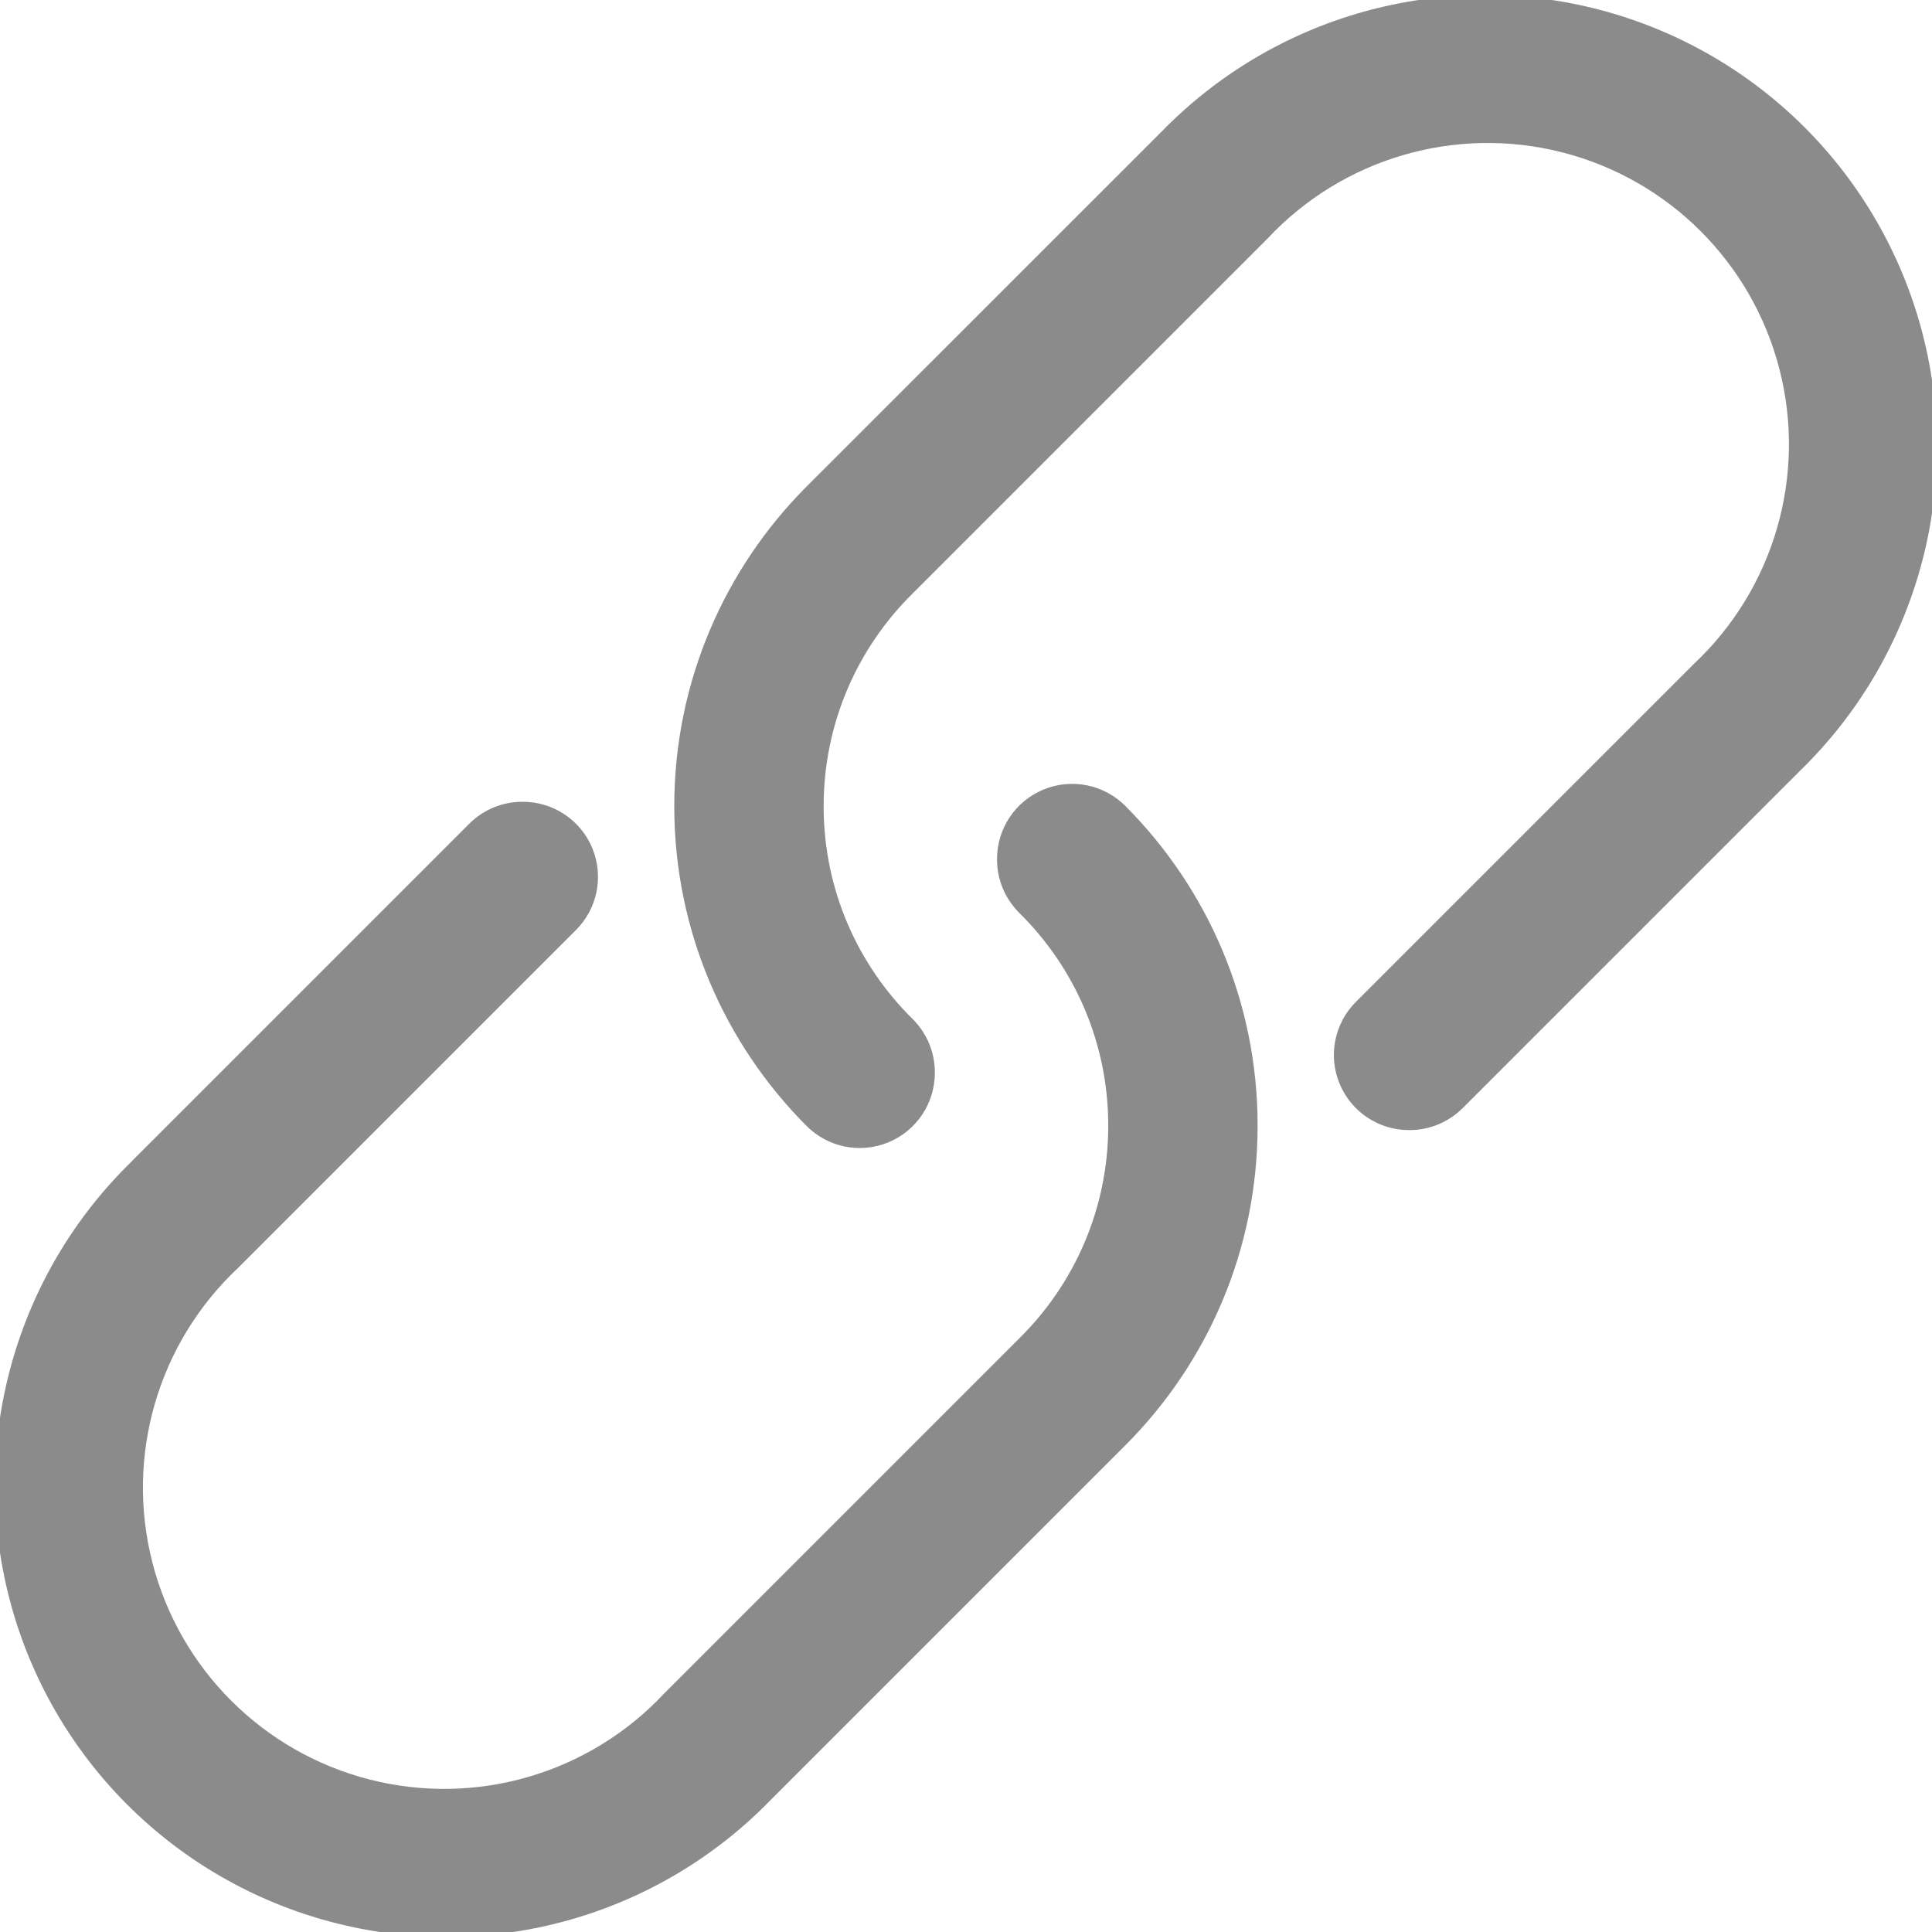
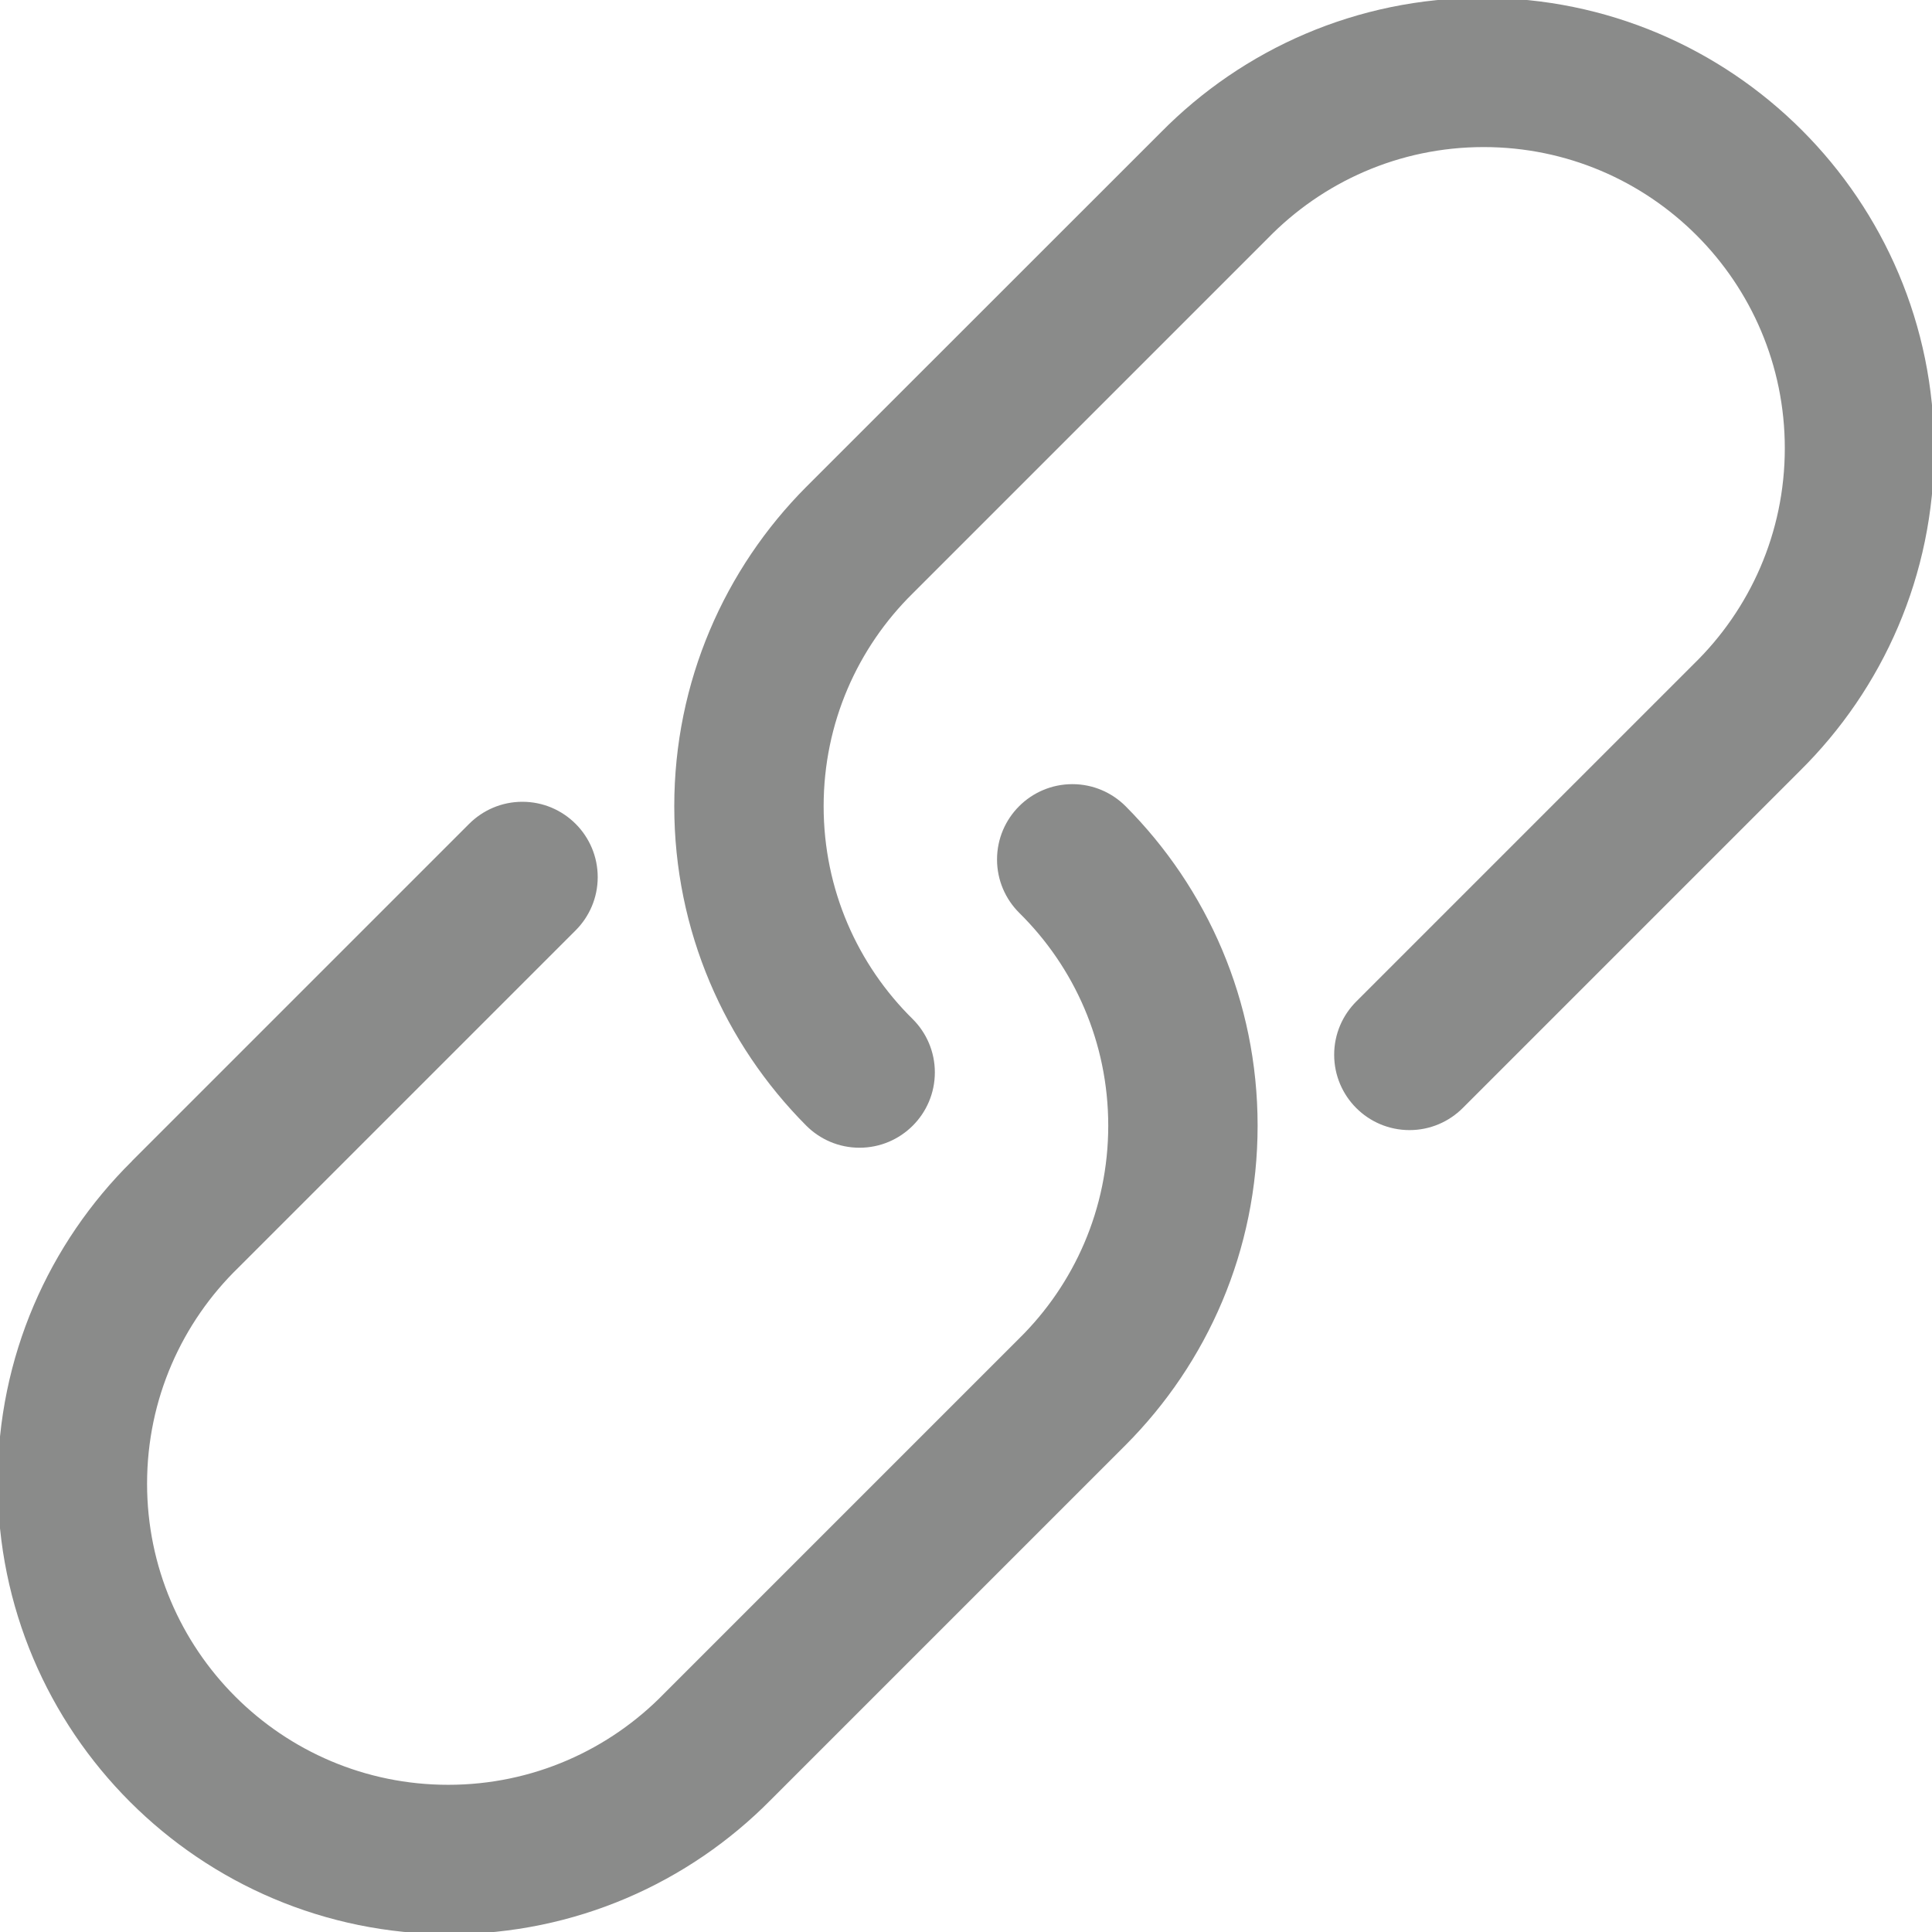
- <svg xmlns="http://www.w3.org/2000/svg" width="16" height="16">
-   <path fill="#8a8b8a" d="M1.093 9.616a3.741 3.741 0 1 0 5.29 5.29l2.939-2.939c.676-.678 1.093-1.612 1.093-2.645s-.418-1.967-1.093-2.645a.622.622 0 0 0-1.065.441c0 .172.07.328.183.441.456.449.738 1.073.738 1.763s-.282 1.314-.738 1.763l-2.939 2.939a2.495 2.495 0 1 1-3.527-3.526l.001-.001 2.792-2.792a.622.622 0 0 0-.441-1.065.622.622 0 0 0-.441.183L1.093 9.615zm5.584-5.584c-.675.678-1.093 1.613-1.093 2.645s.418 1.967 1.093 2.645a.622.622 0 0 0 1.065-.441.622.622 0 0 0-.183-.441c-.456-.449-.738-1.073-.738-1.763s.282-1.314.738-1.763l2.939-2.939a2.495 2.495 0 1 1 3.527 3.526l-.001.001-2.792 2.792a.622.622 0 0 0 .441 1.065c.172 0 .328-.07.441-.183l2.792-2.792a3.741 3.741 0 1 0-5.29-5.29z" />
+ <svg xmlns="http://www.w3.org/2000/svg" version="1.1" width="16" height="16" viewBox="0 0 16 16">
+   <path fill="#8a8b8a" d="M1.093 9.616c-0.687 0.679-1.112 1.62-1.112 2.661 0 2.066 1.675 3.741 3.741 3.741 1.041 0 1.983-0.425 2.661-1.112l0-0 2.939-2.939c0.676-0.678 1.093-1.612 1.093-2.645s-0.418-1.967-1.093-2.645l0 0c-0.113-0.113-0.269-0.183-0.441-0.183-0.344 0-0.624 0.279-0.624 0.624 0 0.172 0.070 0.328 0.183 0.441v0c0.456 0.449 0.738 1.073 0.738 1.763s-0.282 1.314-0.738 1.763l-0 0-2.939 2.939c-0.454 0.467-1.088 0.757-1.789 0.757-1.377 0-2.494-1.117-2.494-2.494 0-0.702 0.29-1.336 0.756-1.789l0.001-0.001 2.792-2.792c0.113-0.113 0.183-0.269 0.183-0.441 0-0.344-0.279-0.624-0.624-0.624-0.172 0-0.328 0.070-0.441 0.183l-2.792 2.792zM6.677 4.032c-0.675 0.678-1.093 1.613-1.093 2.645s0.418 1.967 1.093 2.645l-0-0c0.113 0.113 0.269 0.183 0.441 0.183 0.344 0 0.624-0.279 0.624-0.624 0-0.172-0.070-0.328-0.183-0.441v0c-0.456-0.449-0.738-1.073-0.738-1.763s0.282-1.314 0.738-1.763l0-0 2.939-2.939c0.454-0.467 1.088-0.757 1.789-0.757 1.377 0 2.494 1.117 2.494 2.494 0 0.702-0.29 1.336-0.756 1.789l-0.001 0.001-2.792 2.792c-0.113 0.113-0.183 0.269-0.183 0.441 0 0.344 0.279 0.624 0.624 0.624 0.172 0 0.328-0.070 0.441-0.183l2.792-2.792c0.687-0.679 1.112-1.62 1.112-2.661 0-2.066-1.675-3.741-3.741-3.741-1.041 0-1.983 0.425-2.661 1.112l-0 0z" />
</svg>
